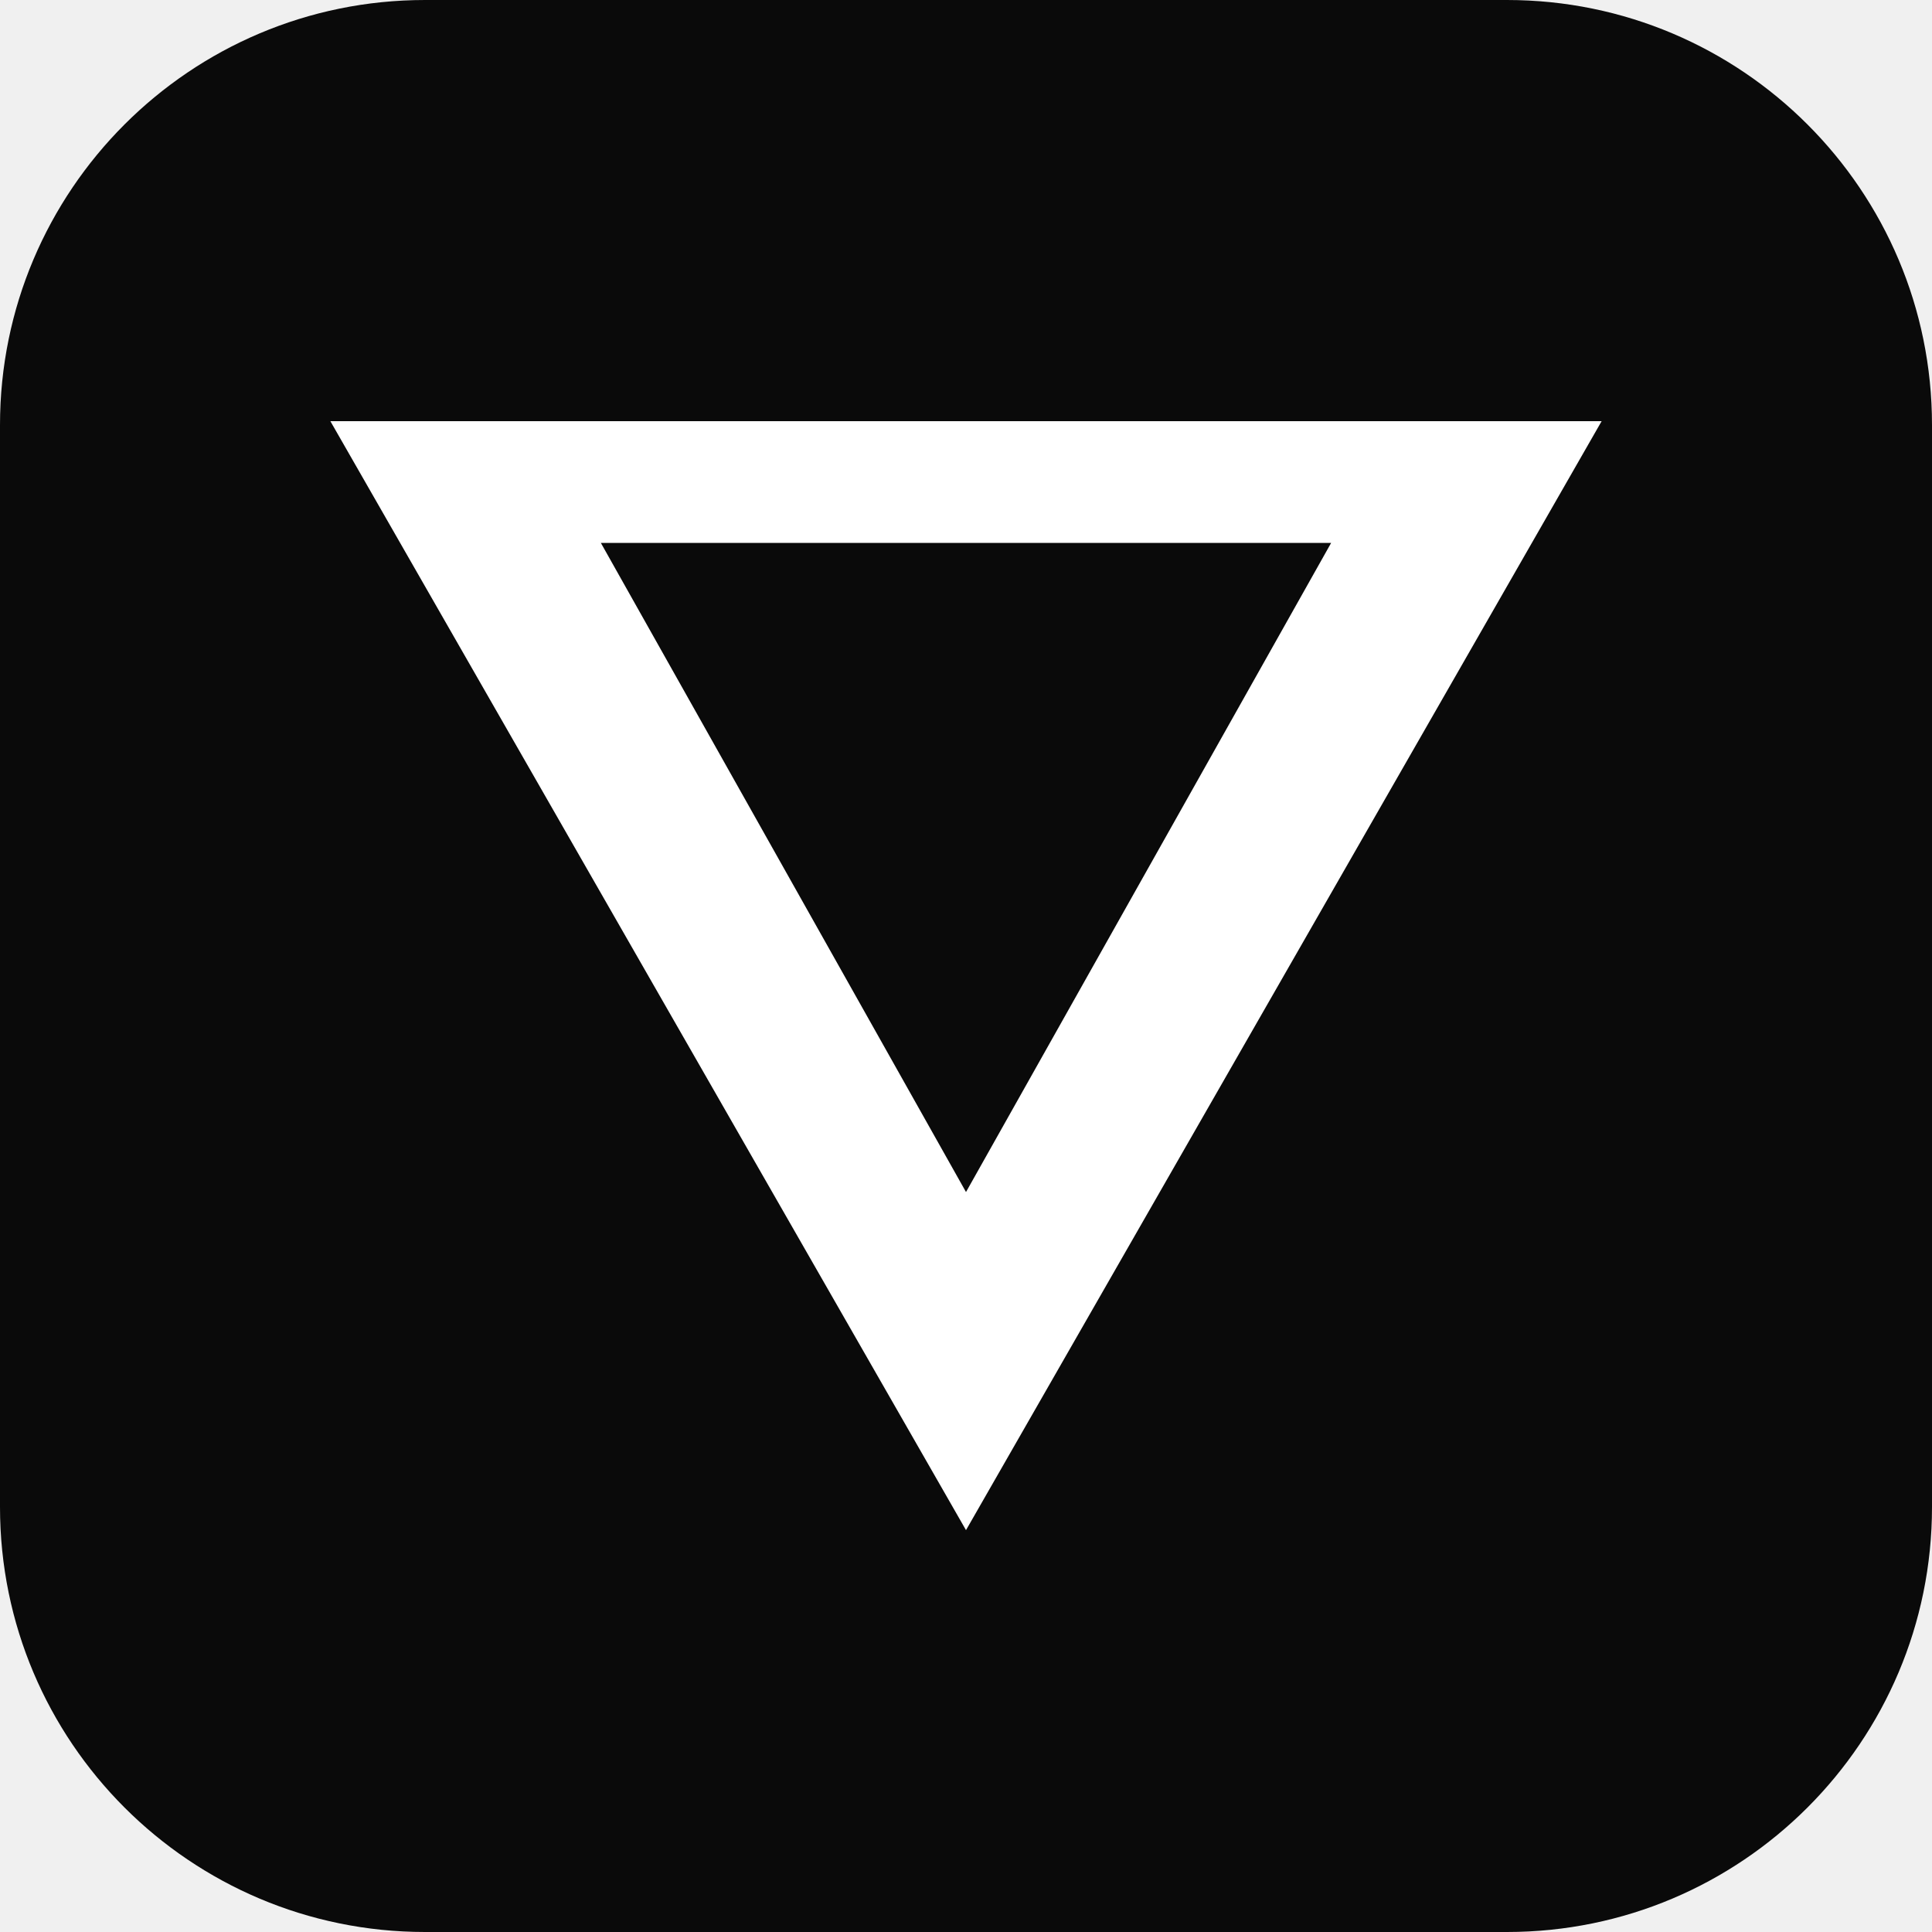
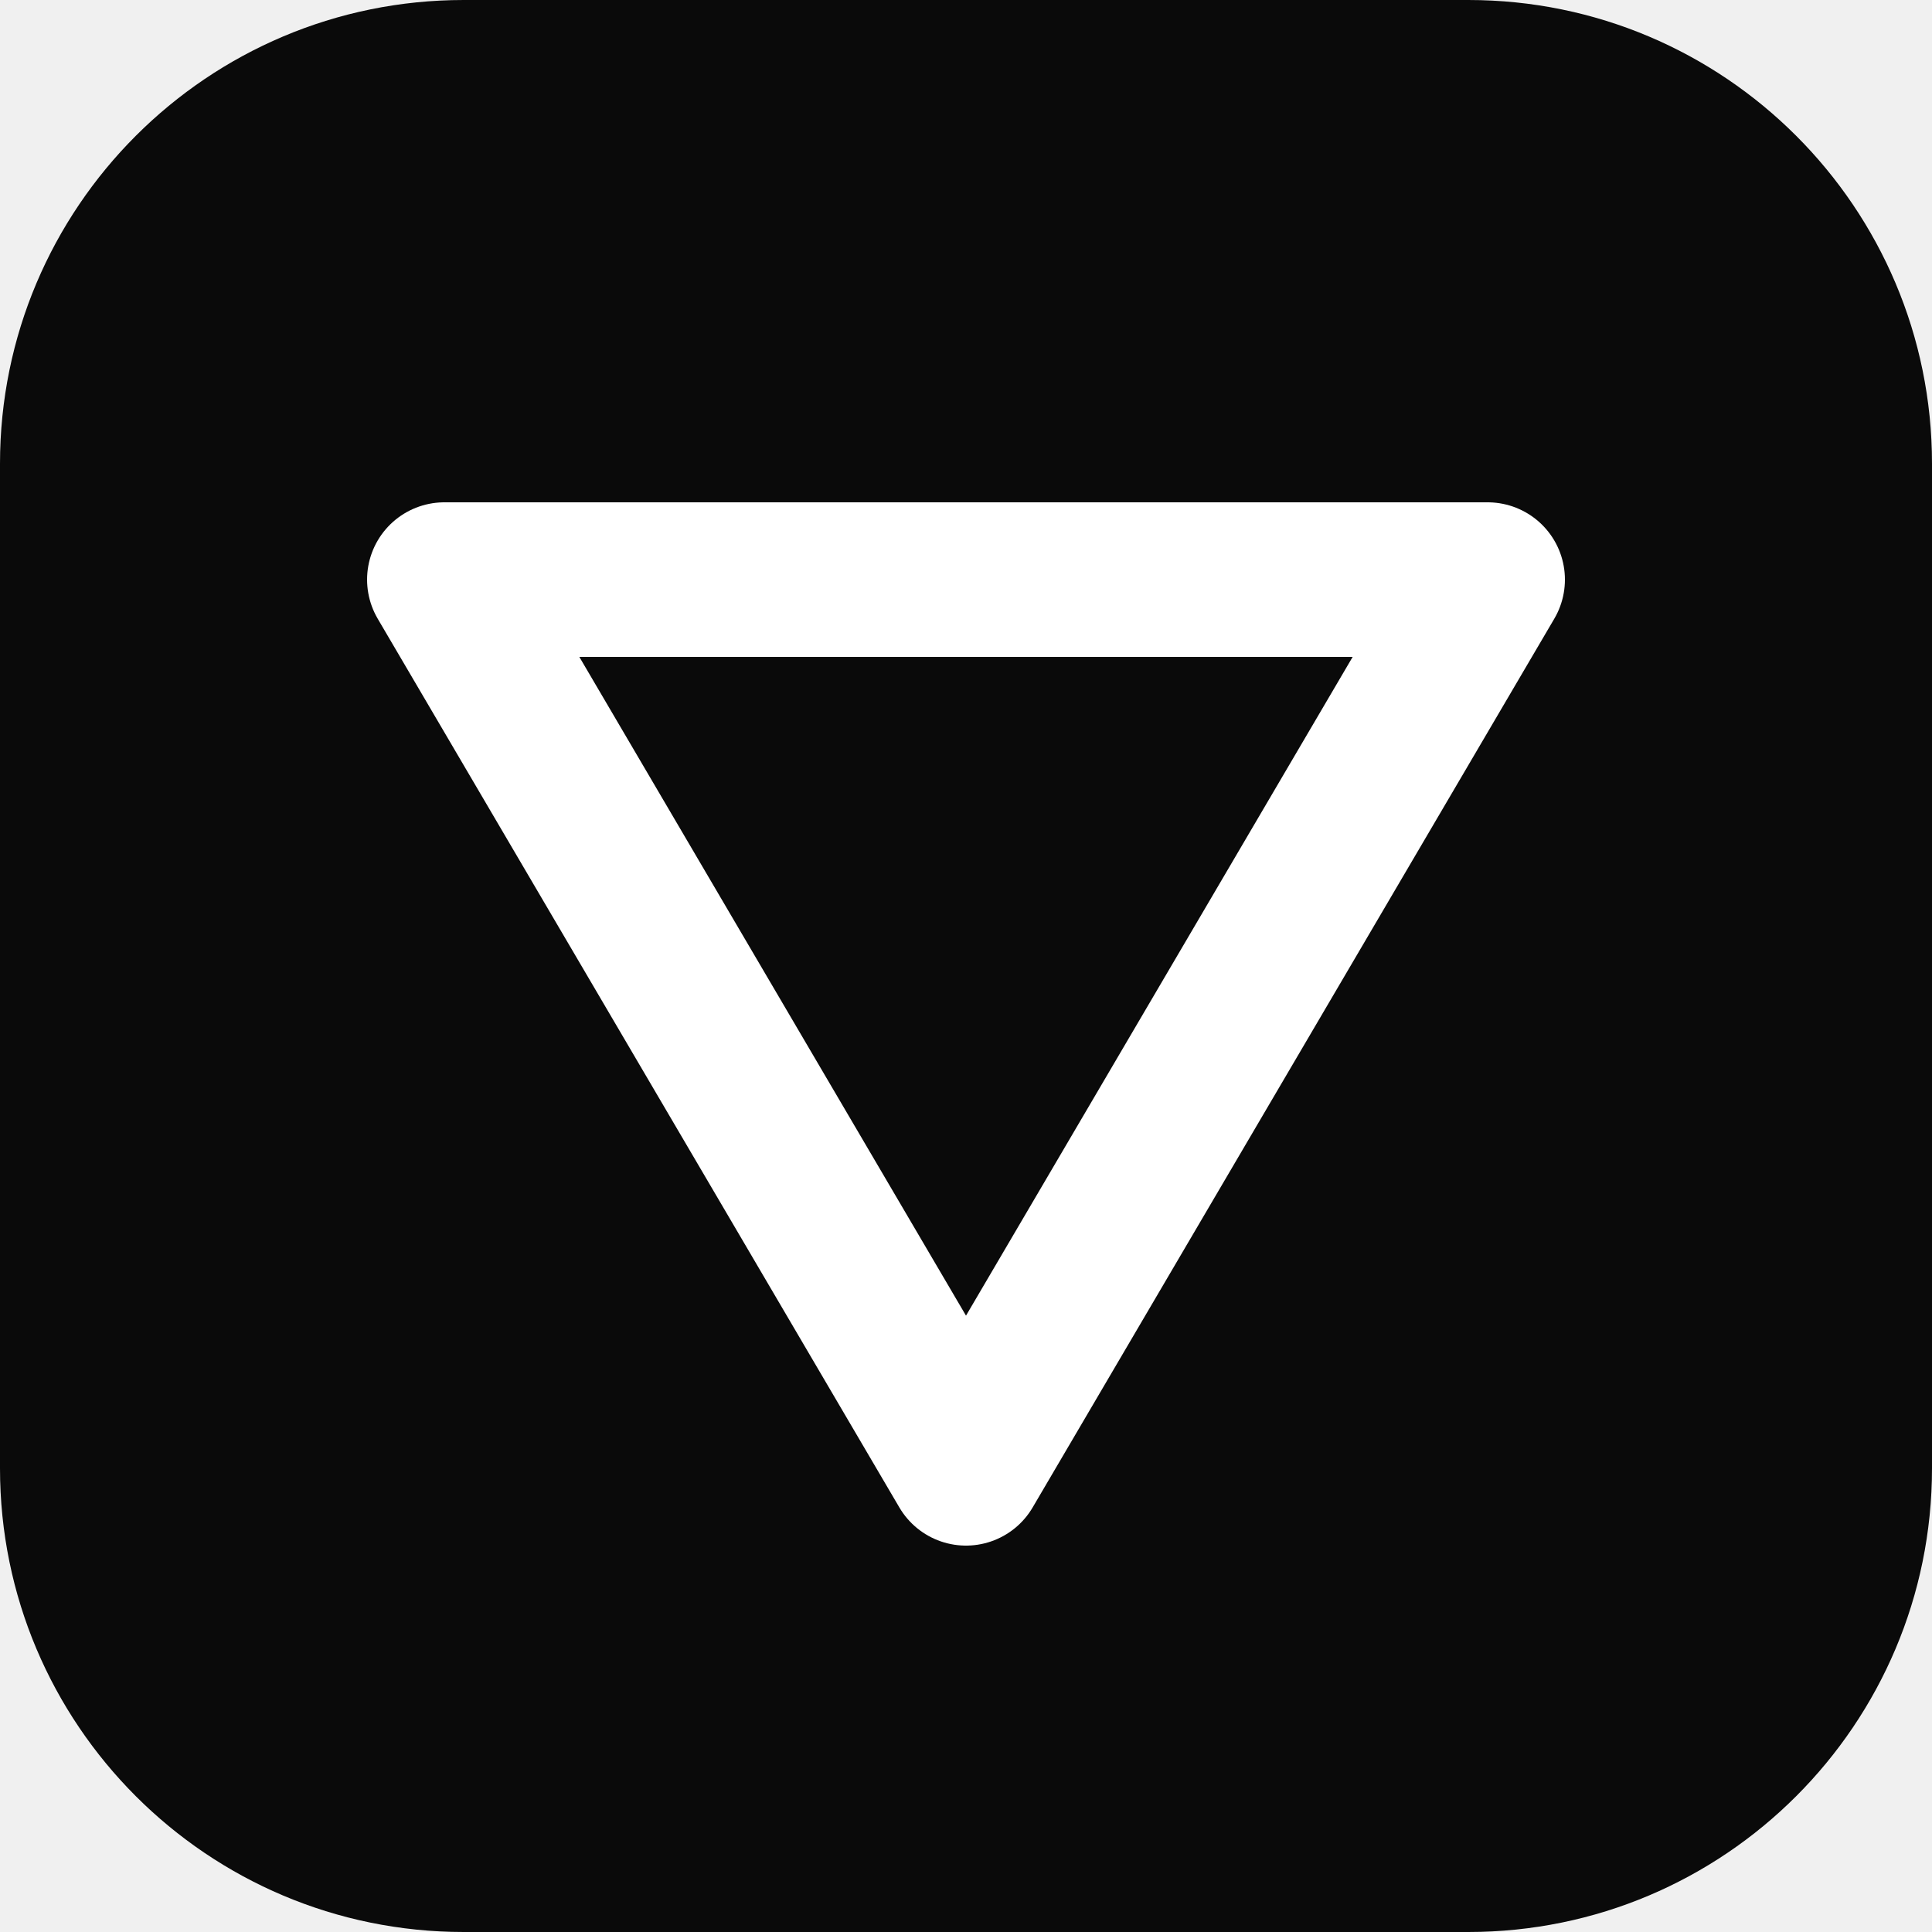
<svg xmlns="http://www.w3.org/2000/svg" viewBox="0 0 100 100">
-   <rect width="100" height="100" rx="22" fill="#0a0a0a" />
-   <g transform="translate(15 19) scale(0.7)" fill="#ffffff" fill-rule="evenodd">
-     <path d="M3 4 H97 L50 86 Z M23 13 H77 L50 61 Z" />
-   </g>
+   <rect width="100" height="100" rx="24" fill="#0a0a0a" />
+   <path d="M23 30 L77 30 L50 76 Z" fill="none" stroke="#ffffff" stroke-width="8" stroke-linejoin="round" />
</svg>
